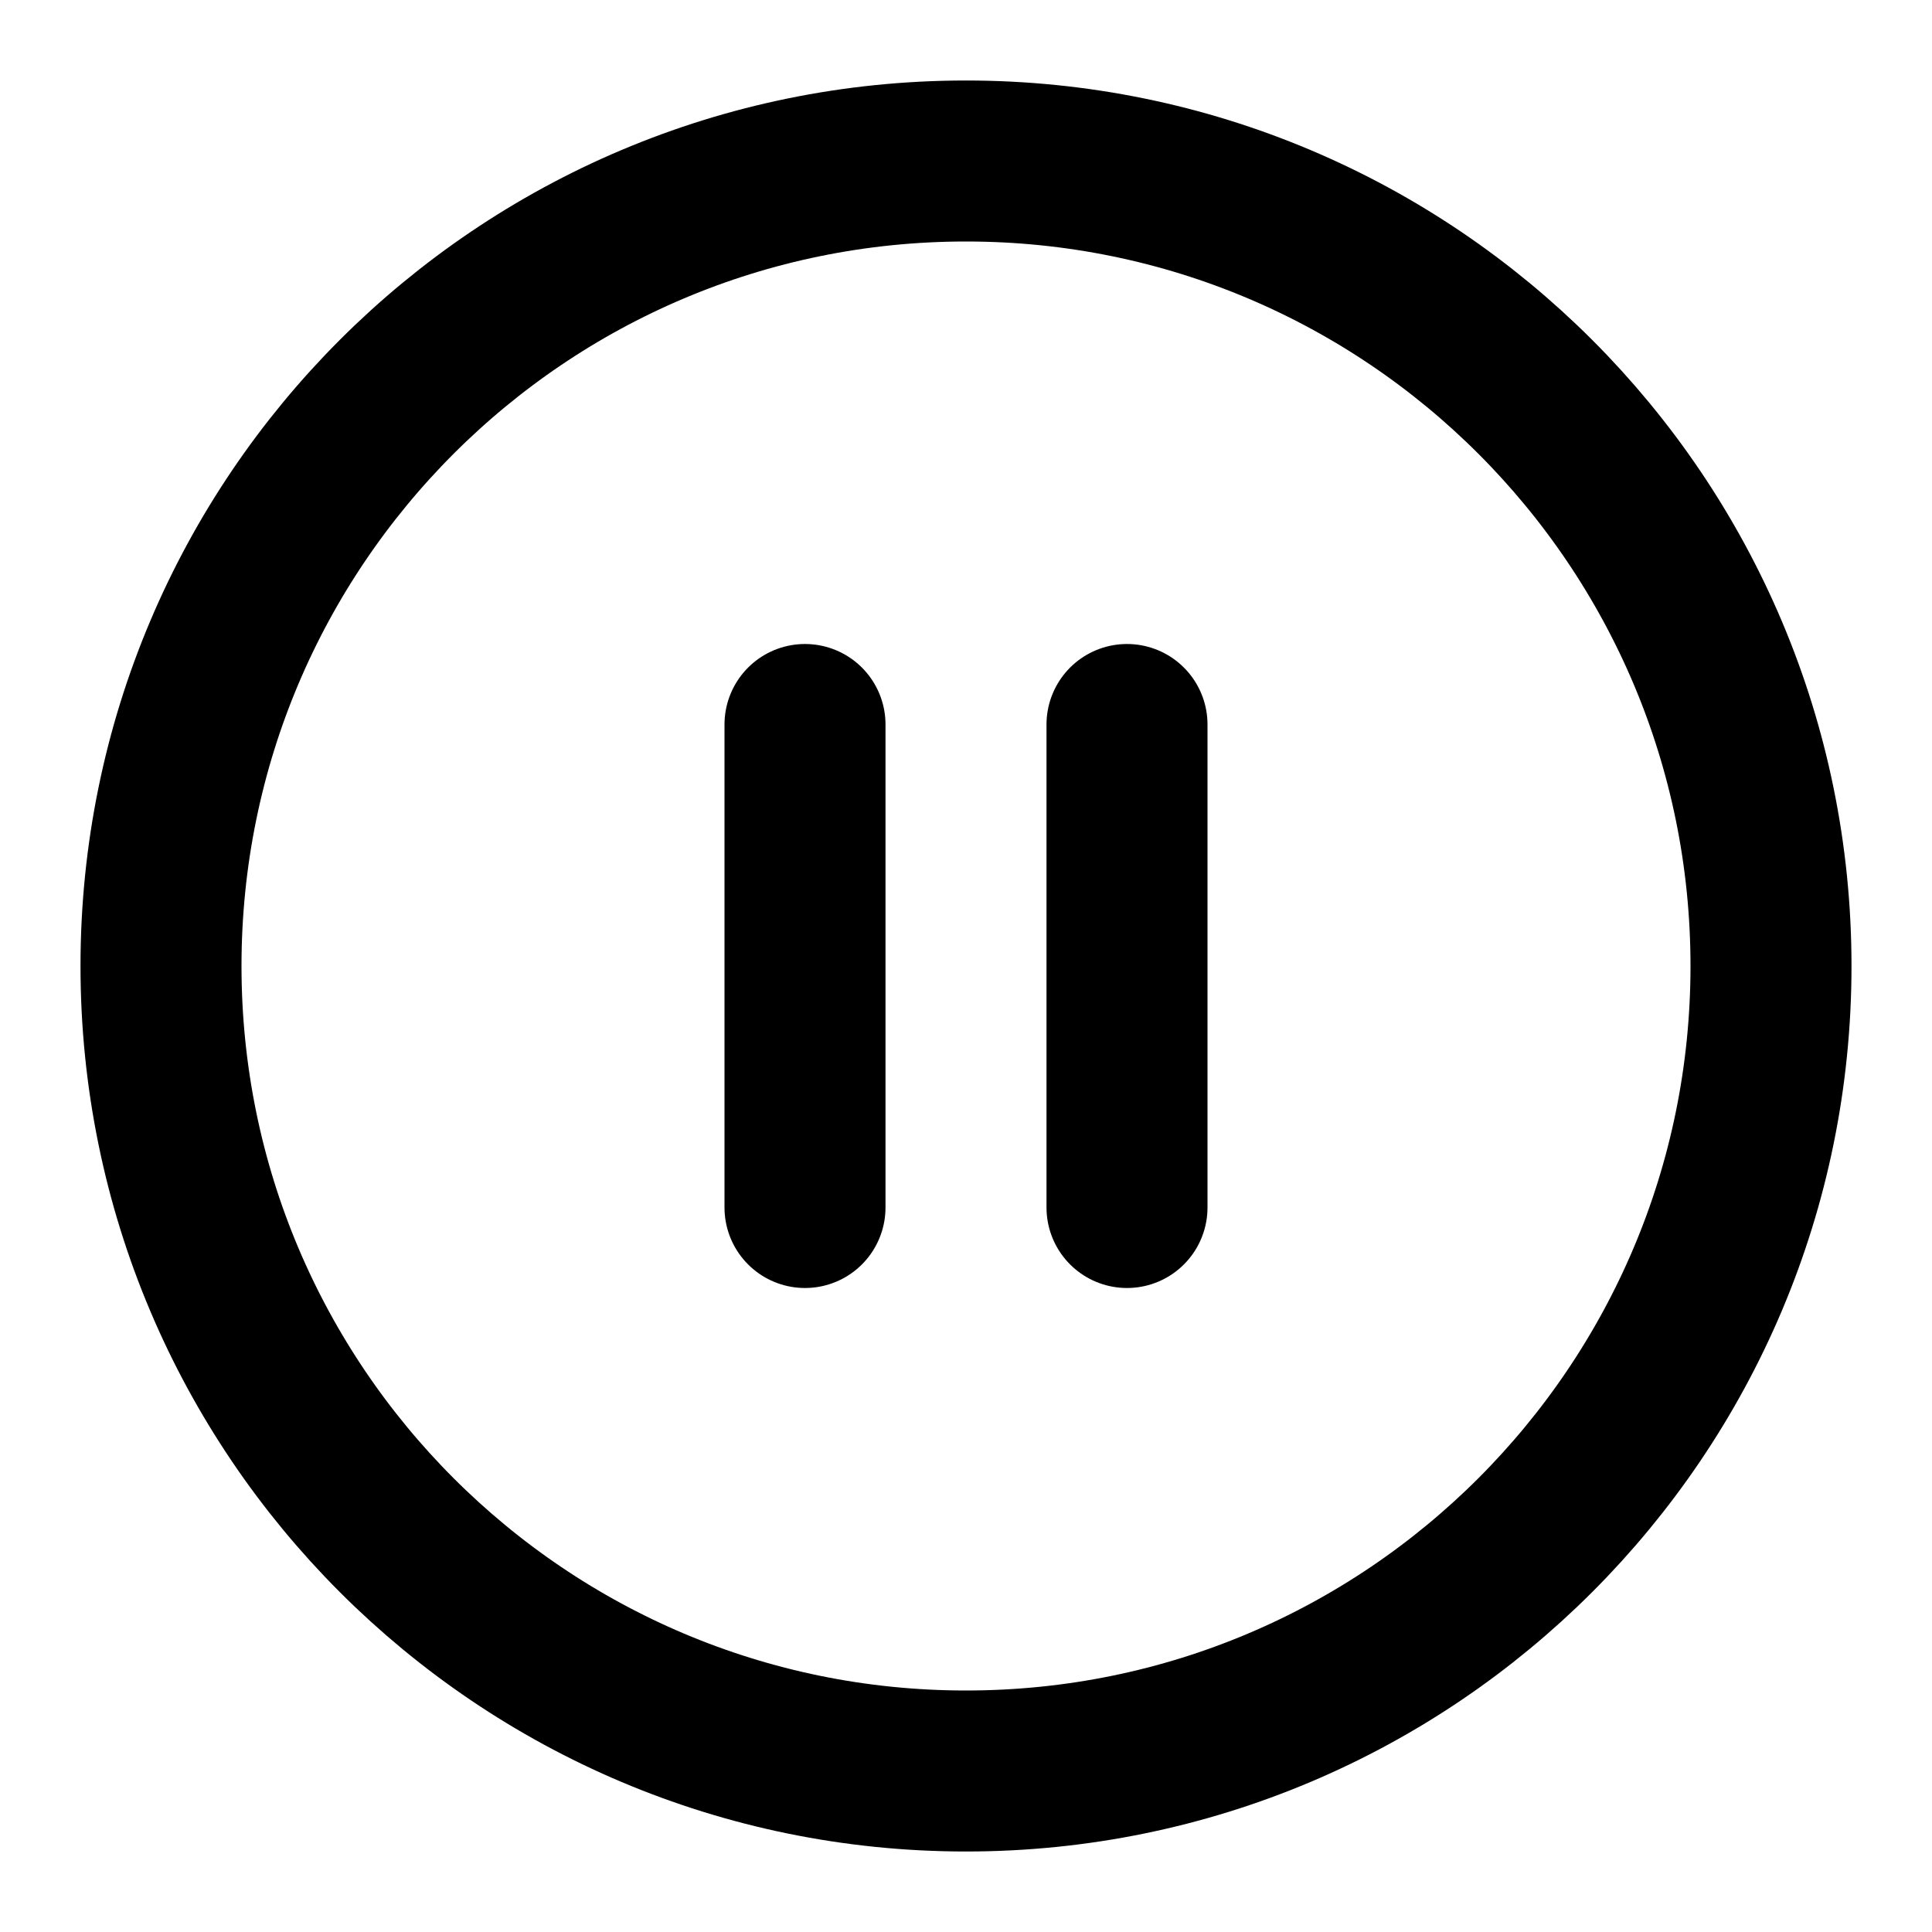
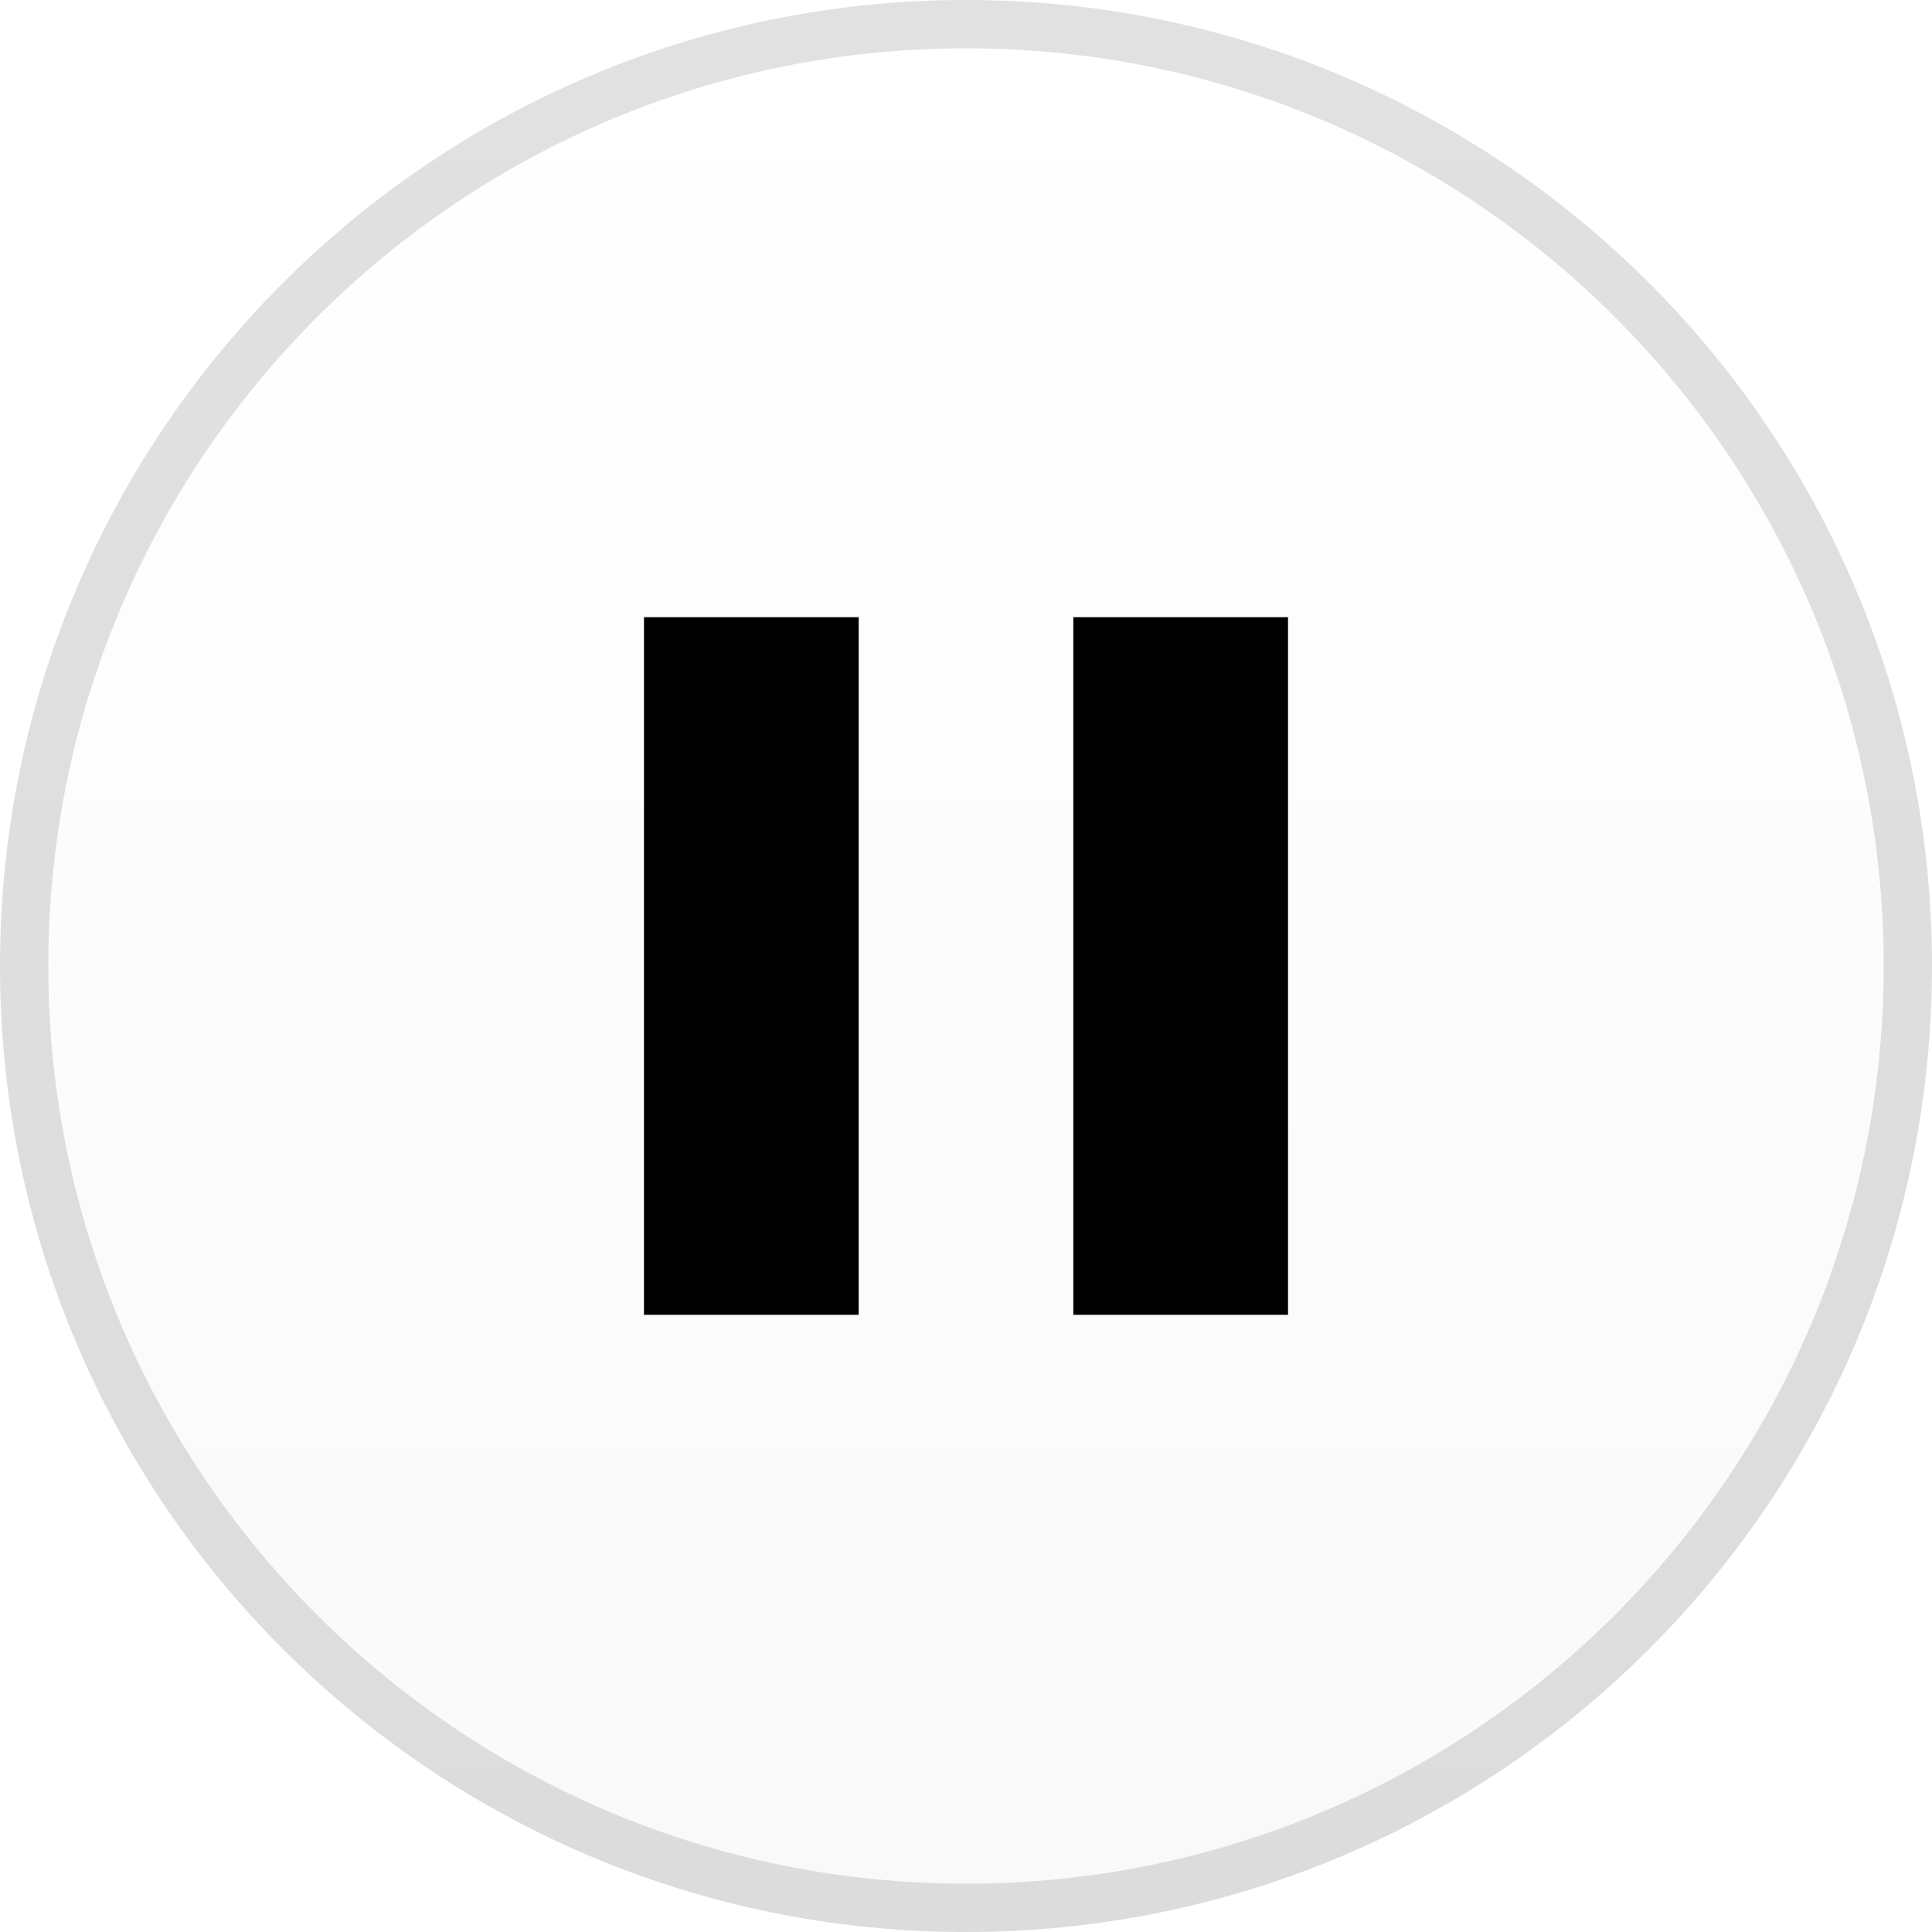
- <svg xmlns="http://www.w3.org/2000/svg" width="24" height="24" viewBox="0 0 24 24" fill="none" stroke="currentColor" stroke-width="2" stroke-linecap="round" stroke-linejoin="round" class="feather feather-pause-circle">
-   <circle cx="12" cy="12" r="10" />
-   <line x1="10" y1="15" x2="10" y2="9" />
-   <line x1="14" y1="15" x2="14" y2="9" />
+ <svg xmlns="http://www.w3.org/2000/svg" width="40" height="40" viewBox="0 0 40 40" fill="none">
+   <circle cx="20" cy="20" r="20" fill="url(#paint0_linear_377_420)" />
+   <circle cx="20" cy="20" r="19.5" stroke="black" stroke-opacity="0.12" />
+   <path fill-rule="evenodd" clip-rule="evenodd" d="M26.667 12.778H22.222V27.222H26.667V12.778ZM17.778 12.778H13.333V27.222H17.778V12.778Z" fill="black" />
+   <defs>
+     <linearGradient id="paint0_linear_377_420" x1="20" y1="0" x2="20" y2="40" gradientUnits="userSpaceOnUse">
+       <stop stop-color="white" />
+       <stop offset="1" stop-color="#F9F9F9" />
+     </linearGradient>
+   </defs>
</svg>
